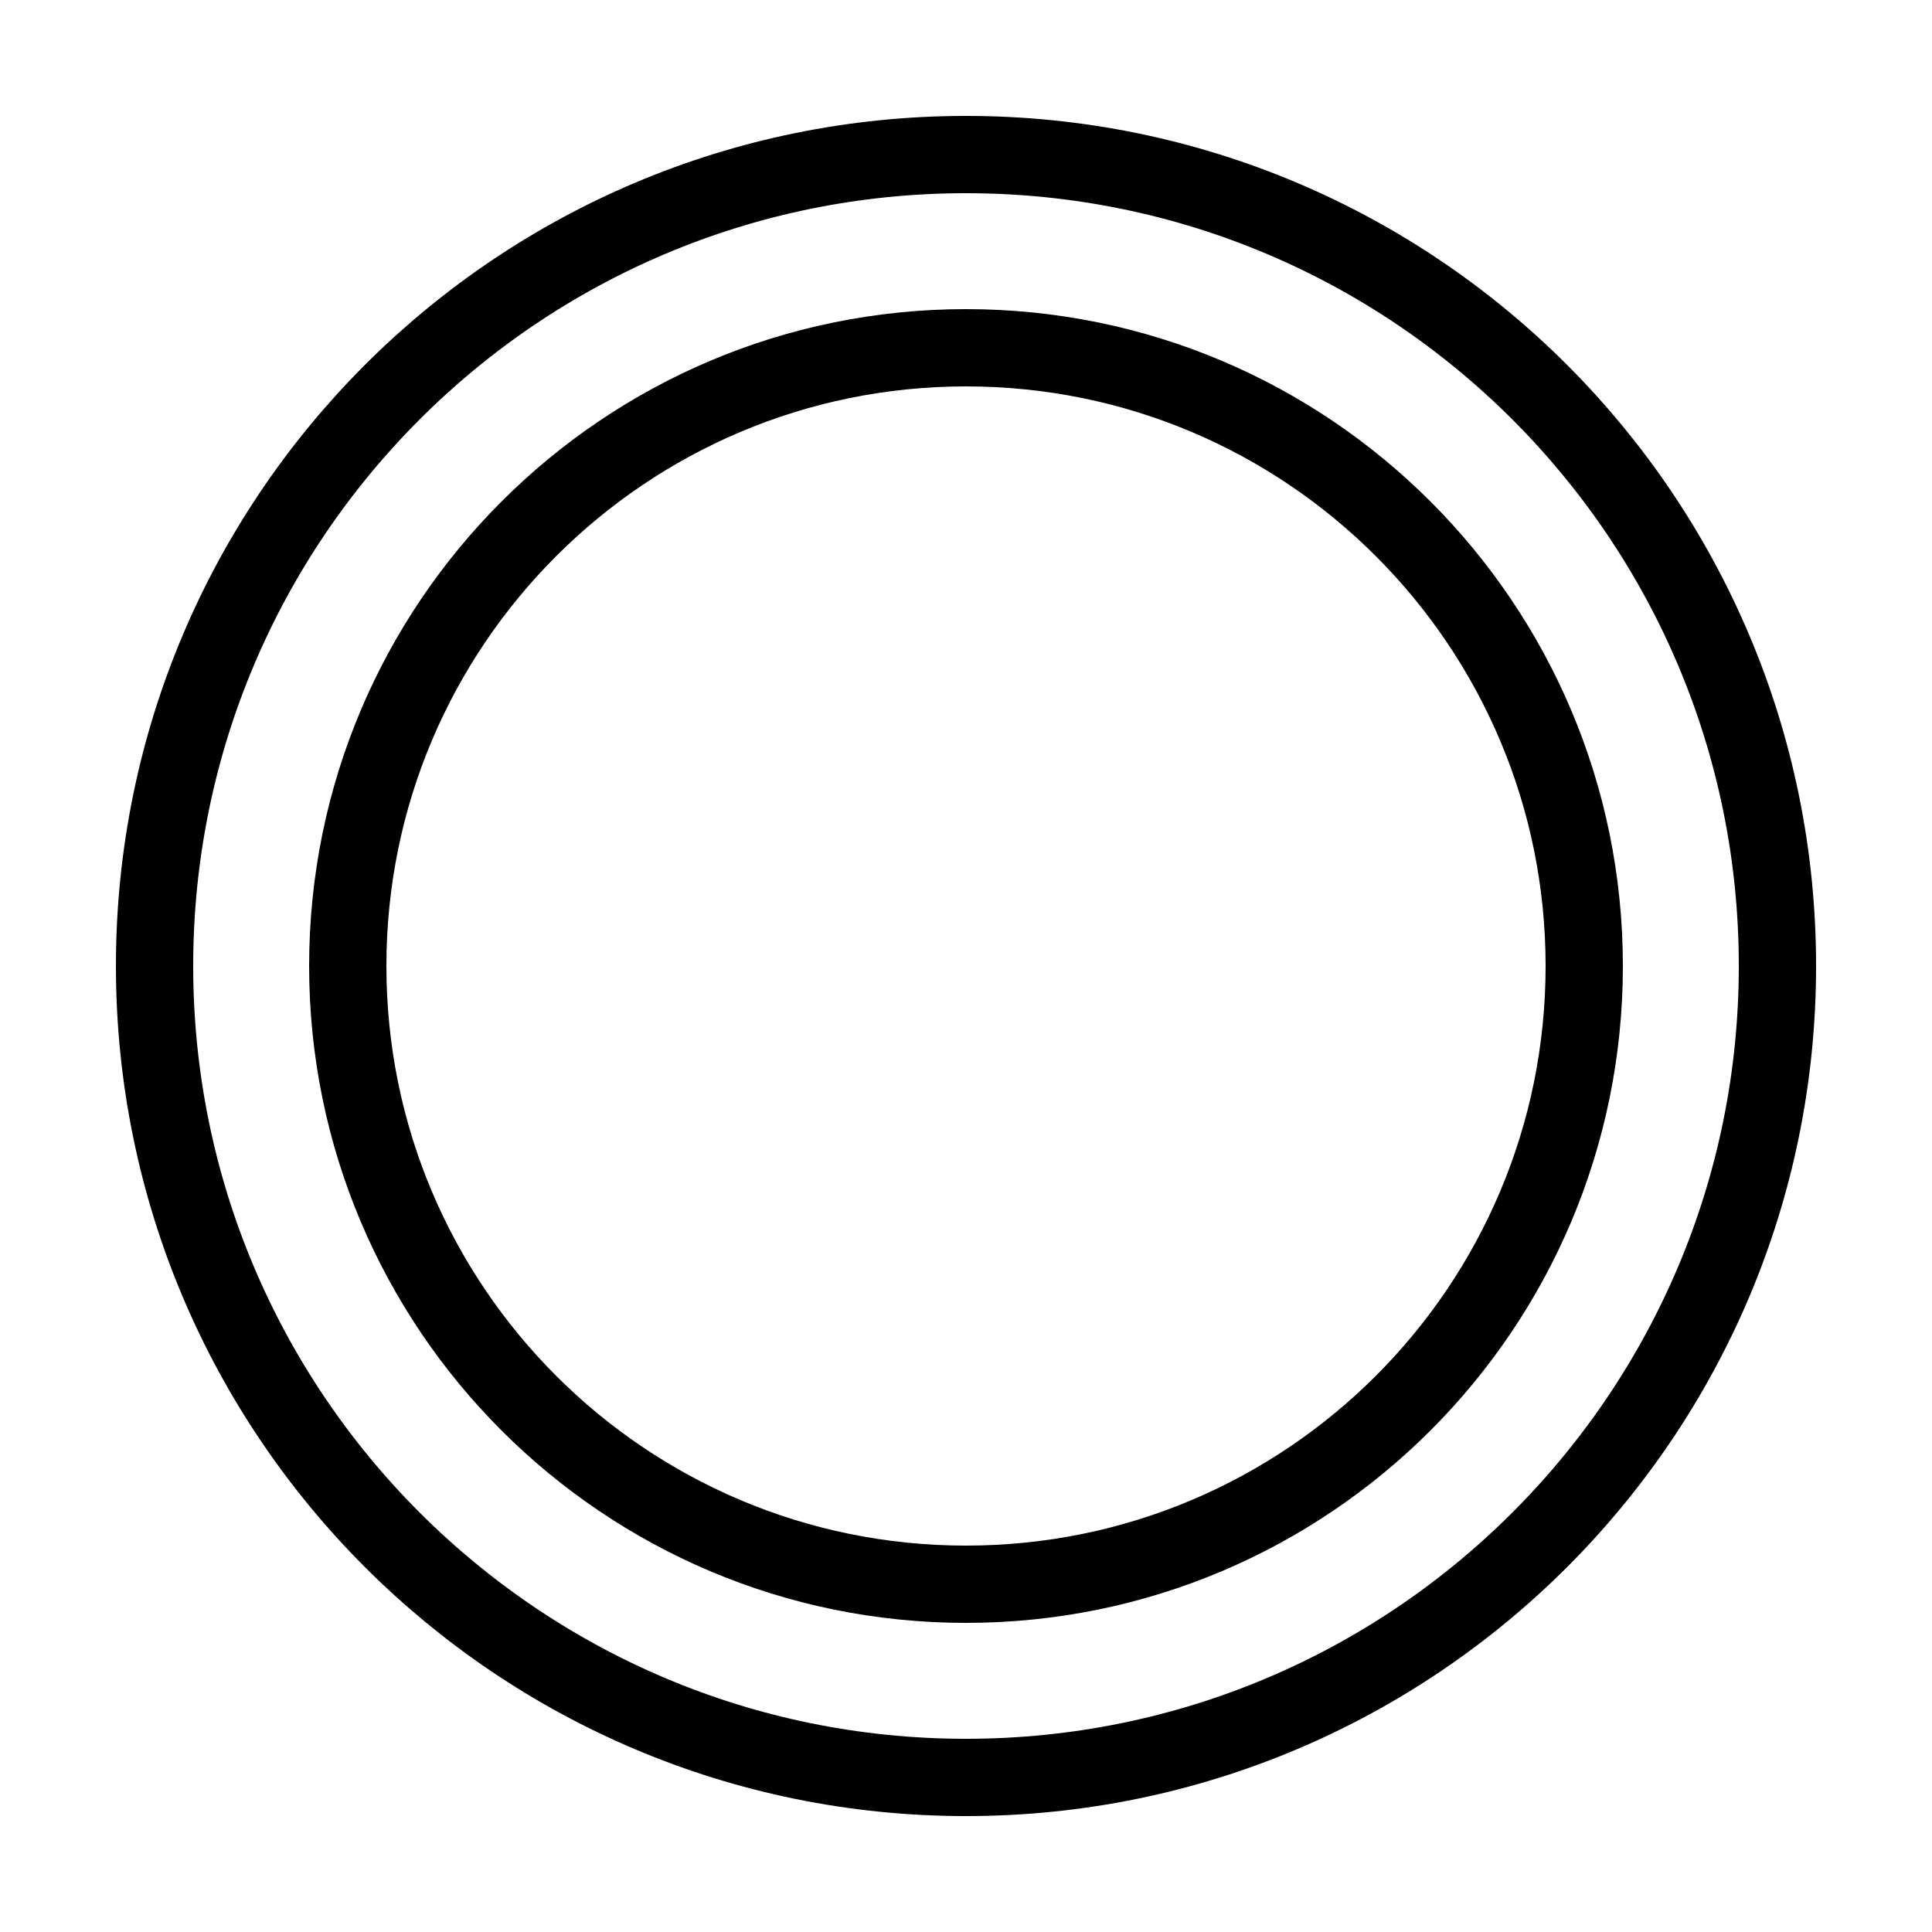
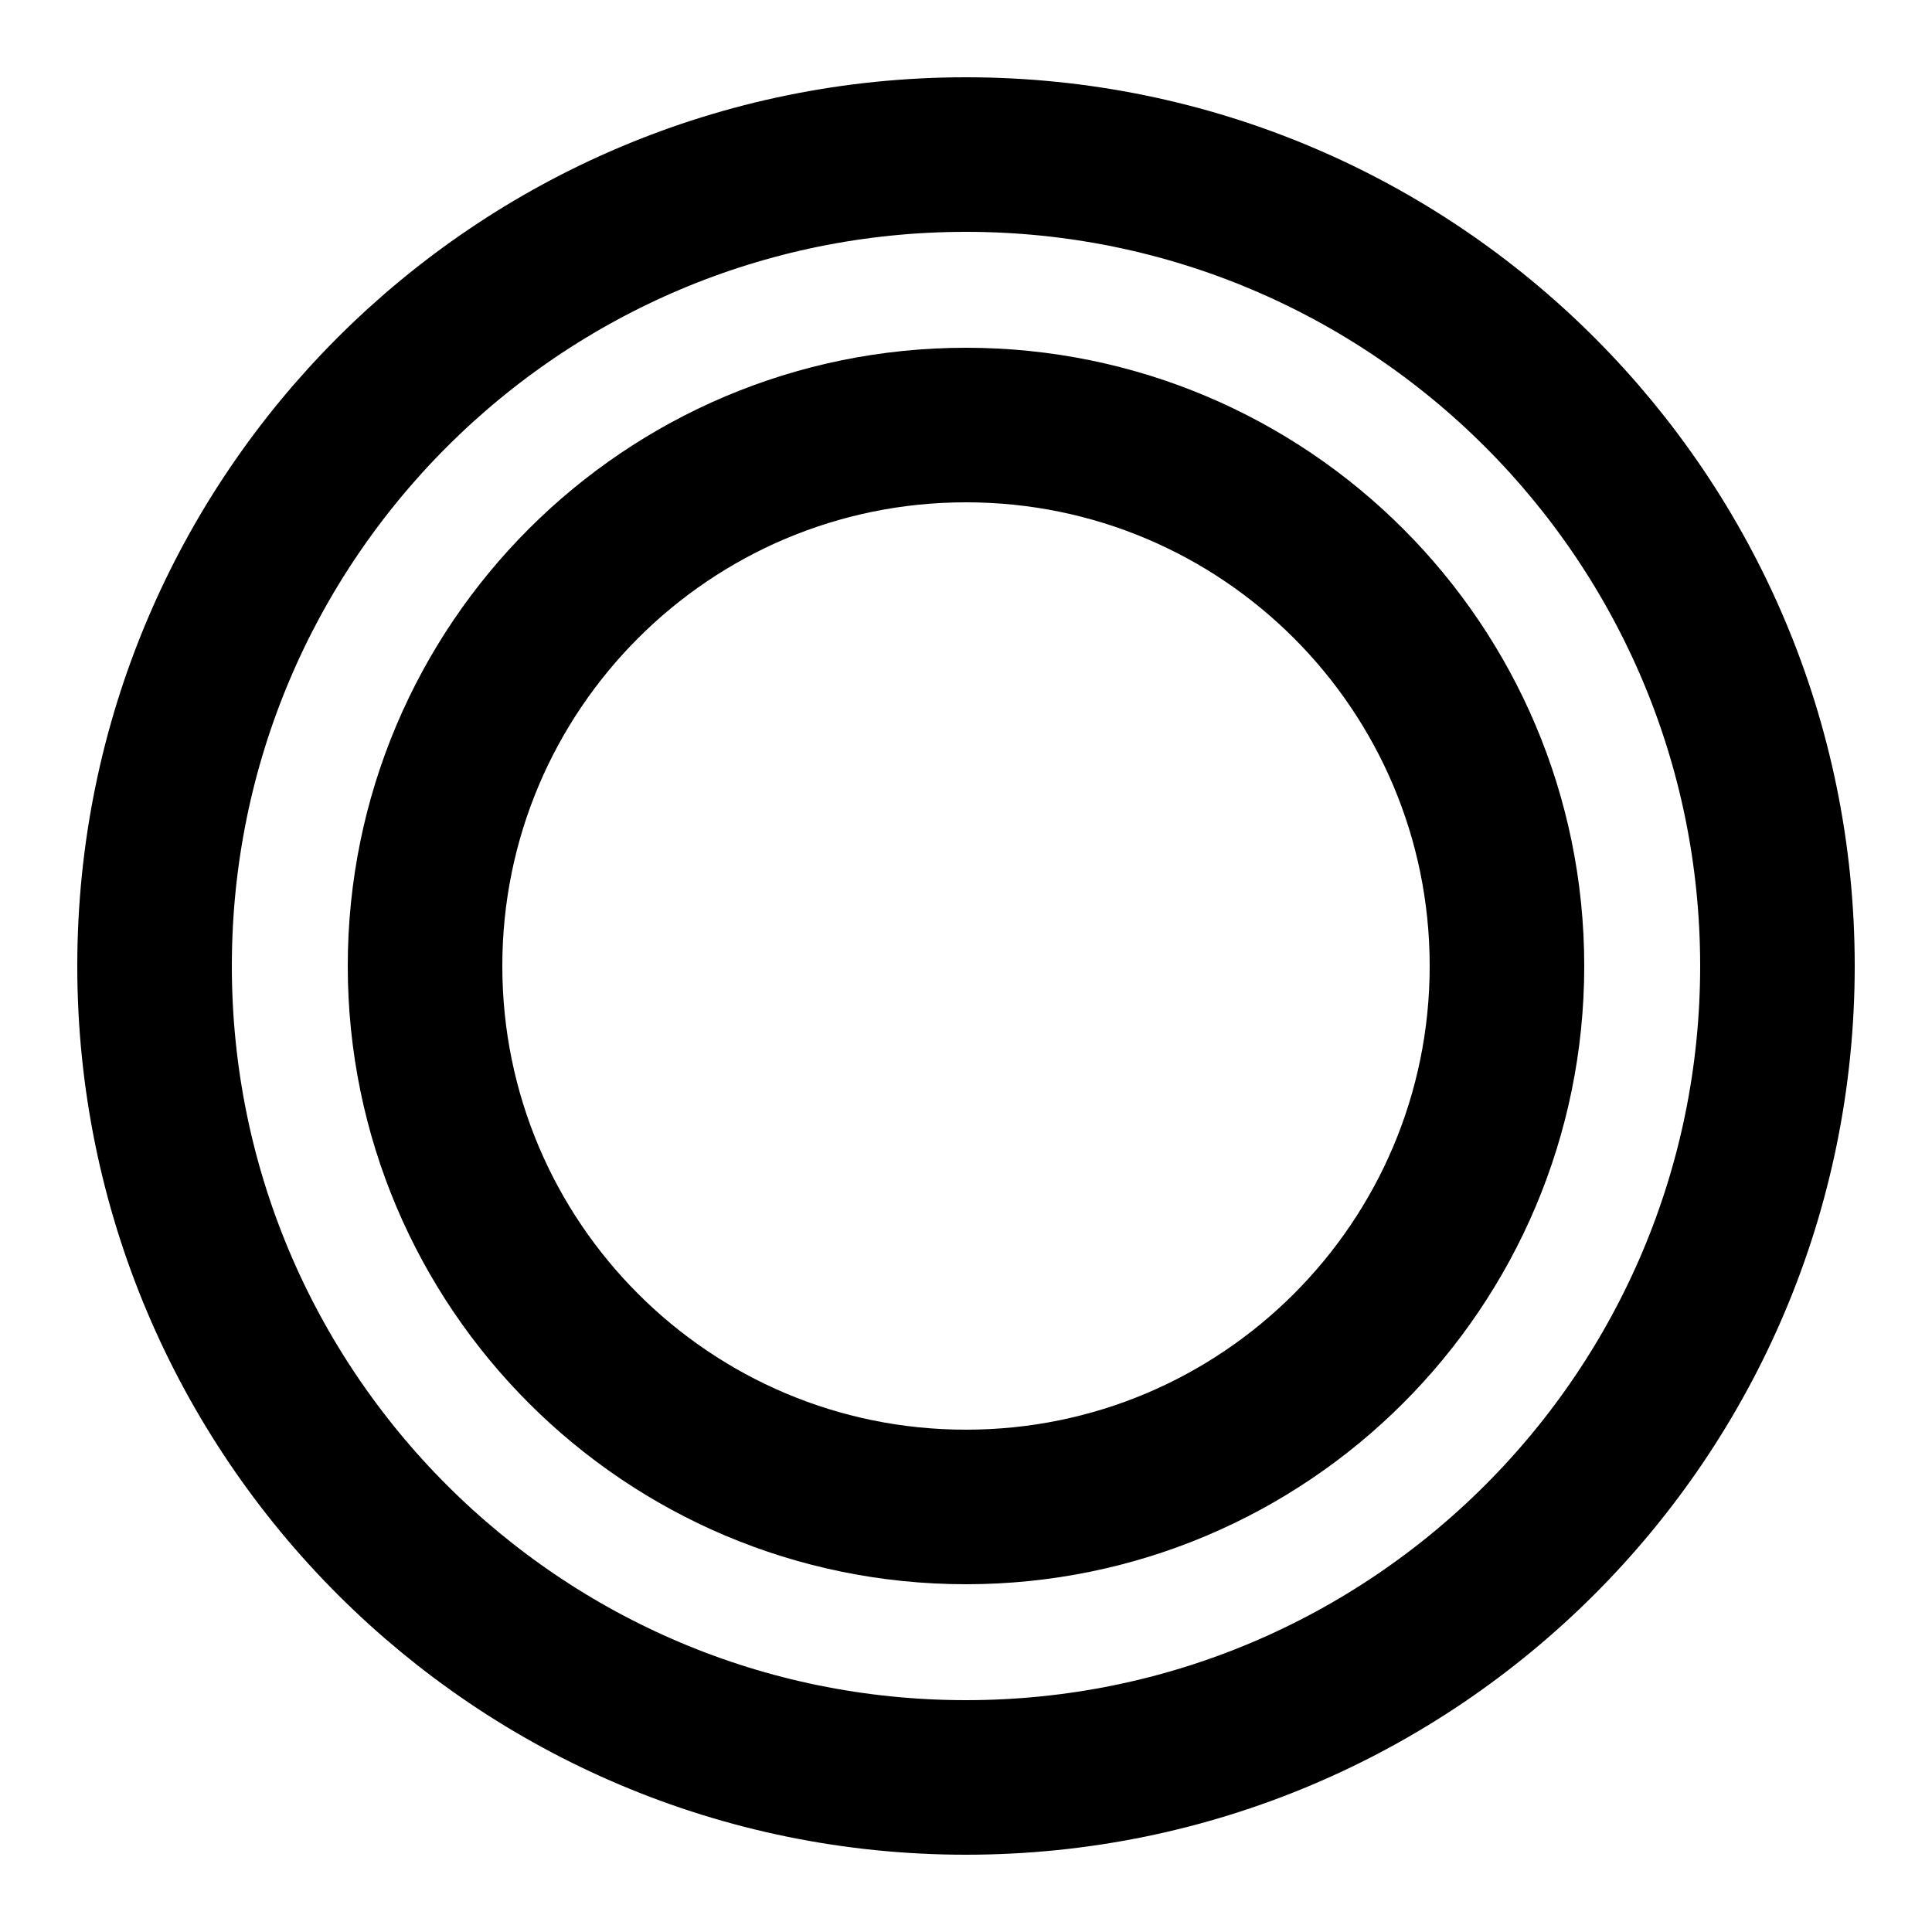
<svg xmlns="http://www.w3.org/2000/svg" width="500" height="500">
-   <circle cx="250" cy="250" r="210" fill="none" stroke="#000" stroke-width="20" />
-   <circle cx="250" cy="250" r="160" fill="none" stroke="#000" stroke-width="20" />
+   <circle cx="250" cy="250" r="210" fill="none" stroke="#000" stroke-width="40" />
+   <circle cx="250" cy="250" r="140" fill="none" stroke="#000" stroke-width="40" />
</svg>
